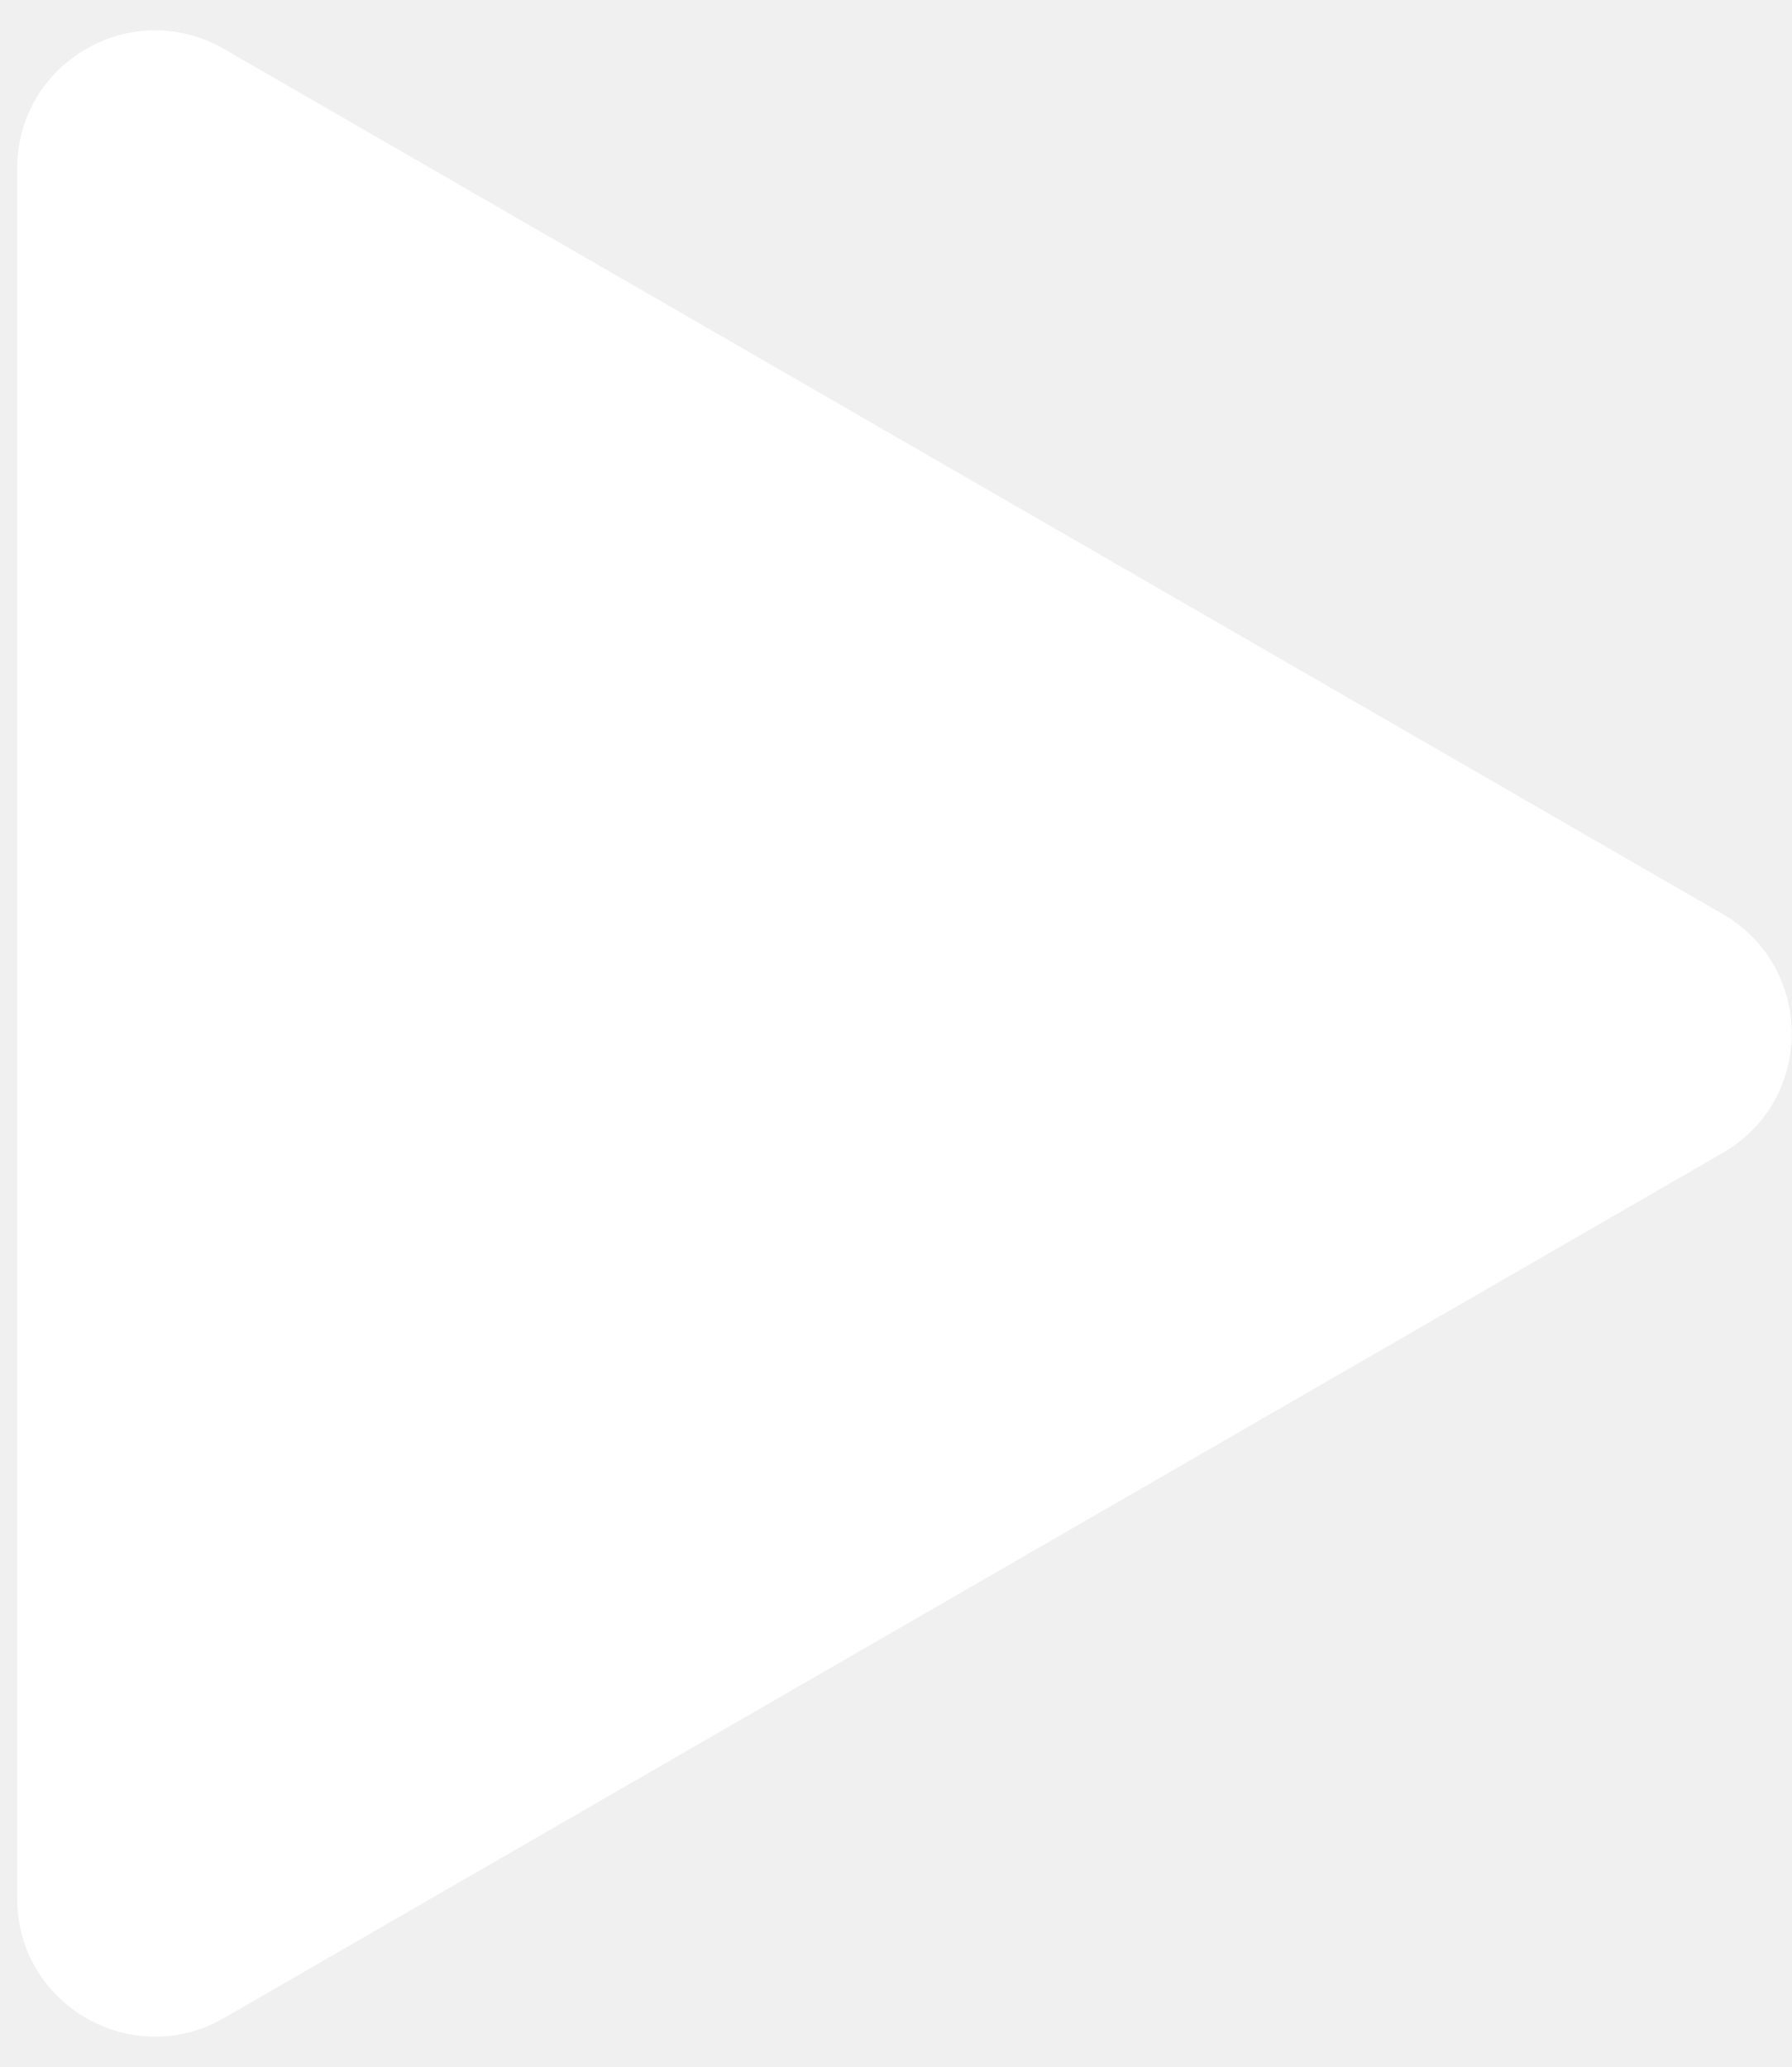
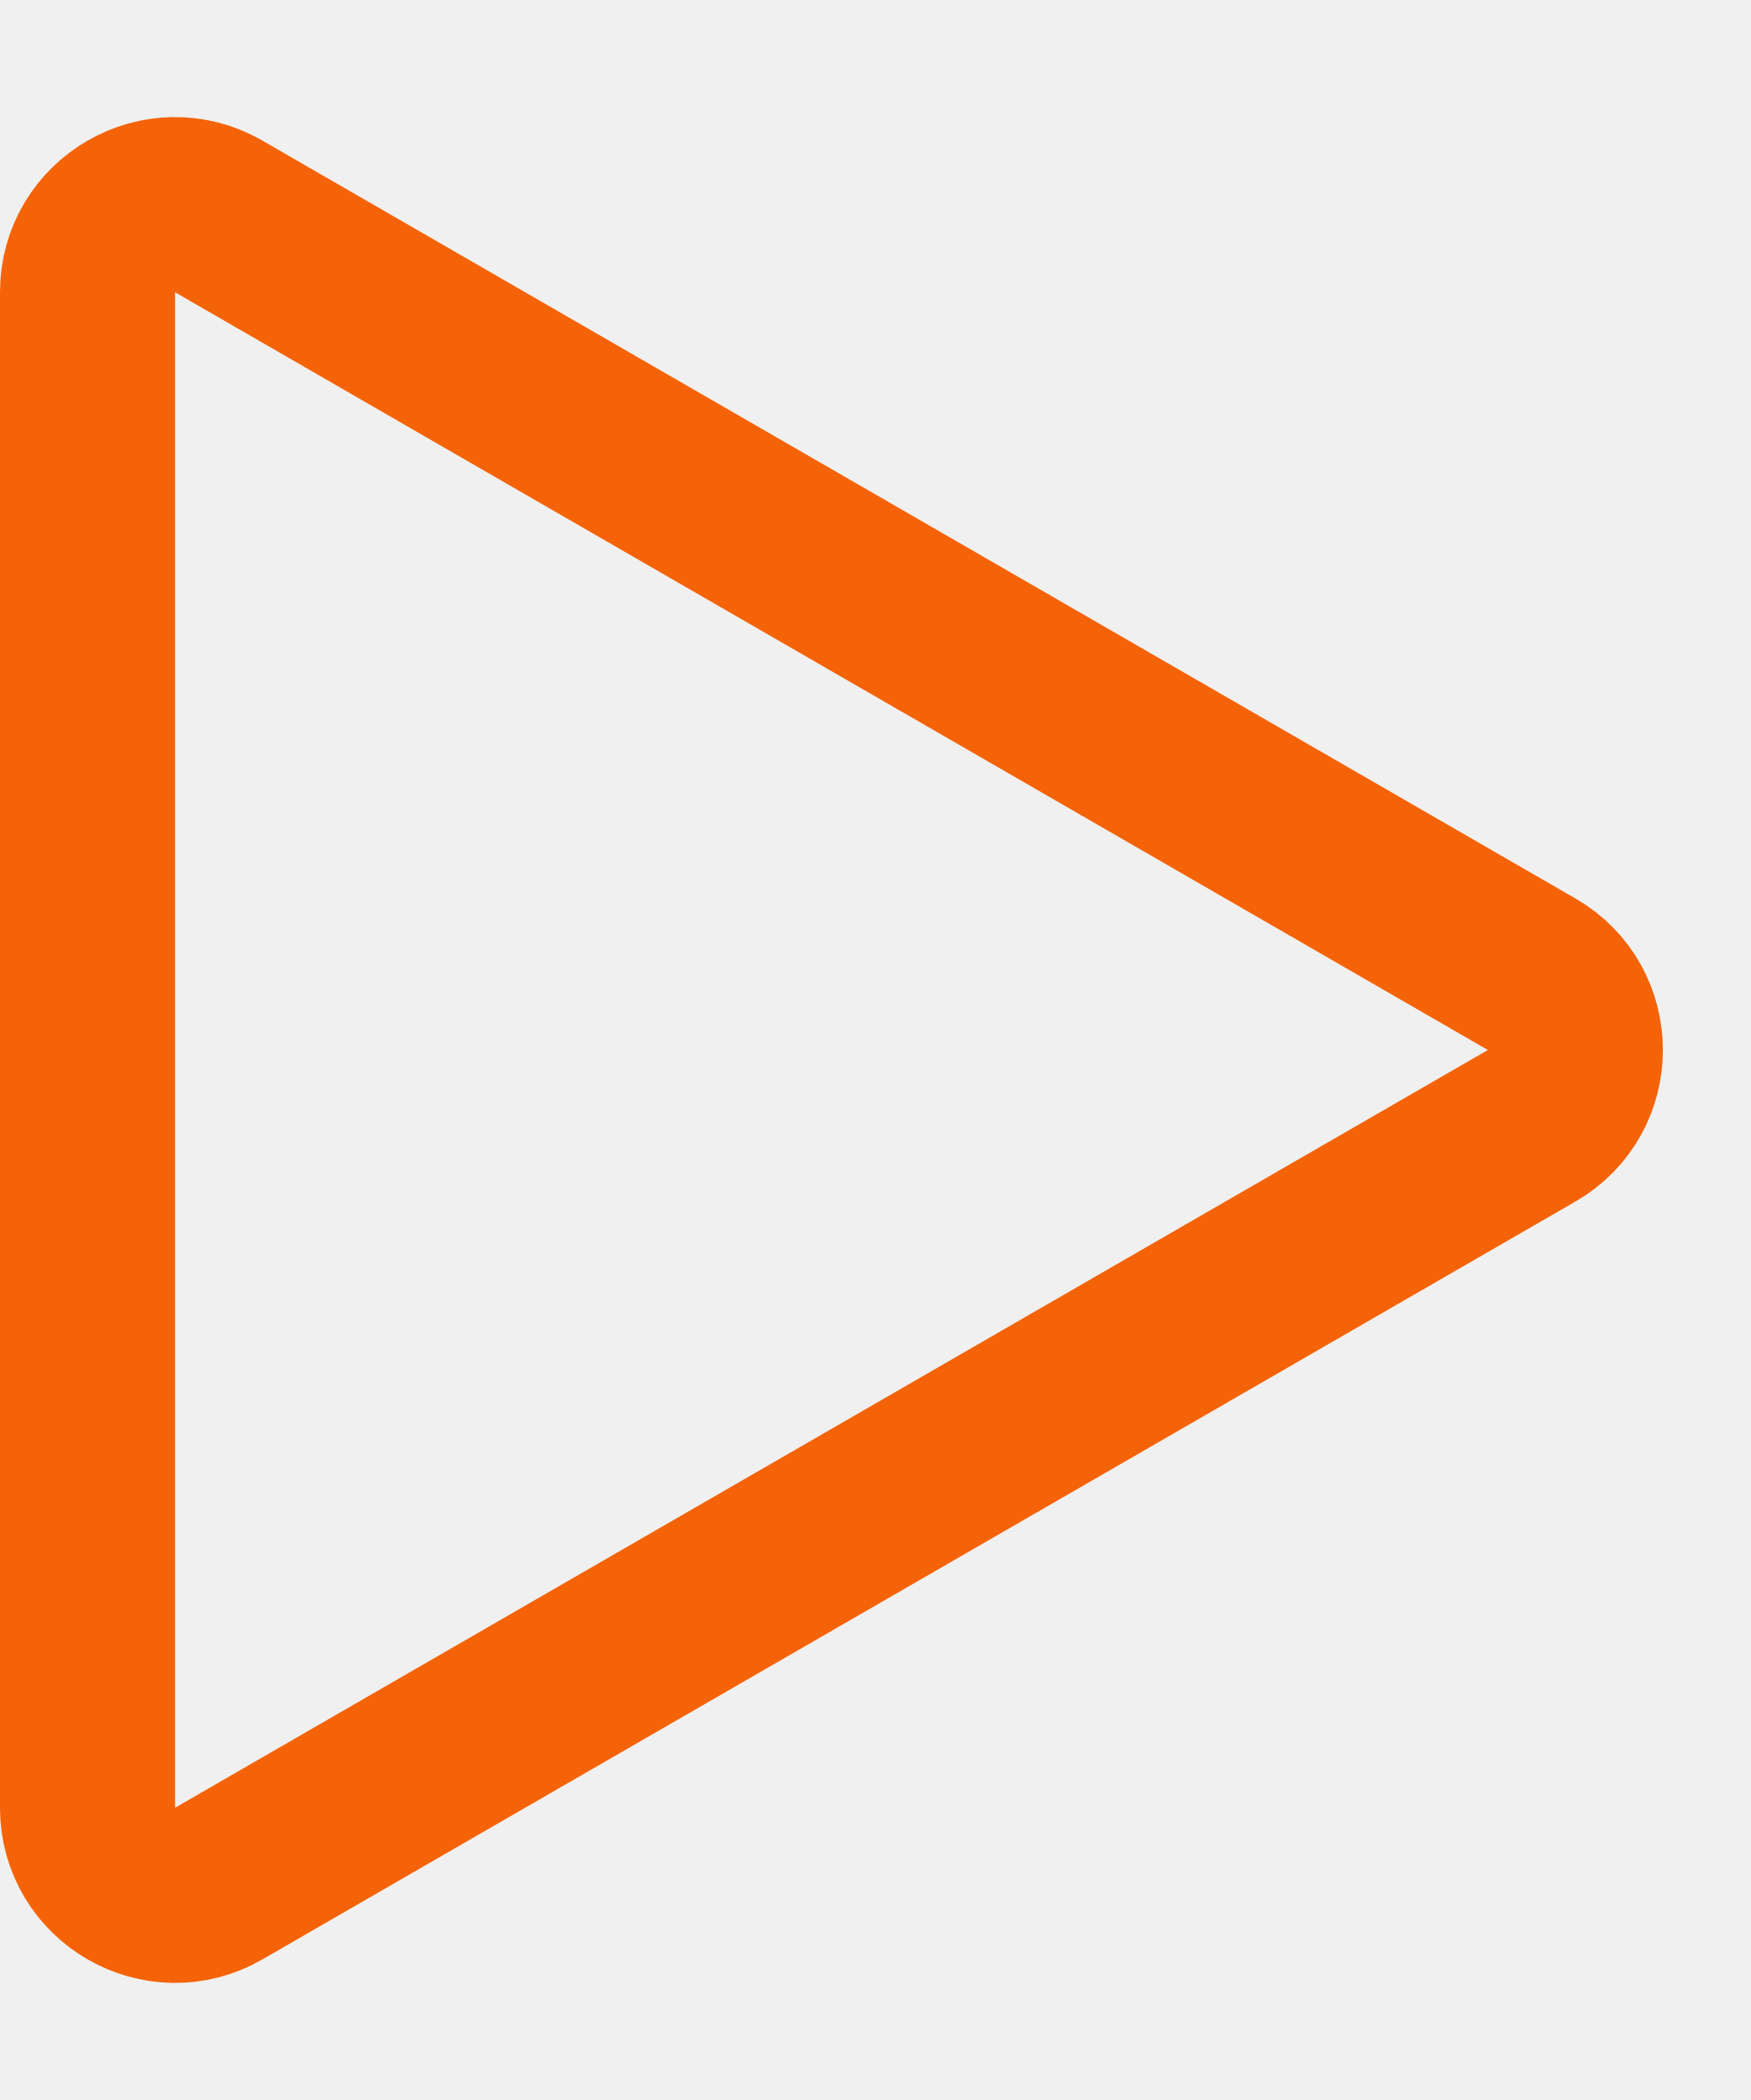
- <svg xmlns="http://www.w3.org/2000/svg" width="52" height="60" viewBox="0 0 52 60" fill="none">
-   <path d="M50 26.536C52.667 28.076 52.667 31.924 50 33.464L6.5 58.579C3.833 60.118 0.5 58.194 0.5 55.115L0.5 4.885C0.5 1.806 3.833 -0.118 6.5 1.421L50 26.536Z" fill="white" />
+ <svg xmlns="http://www.w3.org/2000/svg" width="10" height="12" viewBox="0 0 10 12" fill="none">
+   <path d="M8.75 5.567C9.083 5.759 9.083 6.241 8.75 6.433L1.25 10.763C0.917 10.956 0.5 10.715 0.5 10.33L0.5 1.67C0.5 1.285 0.917 1.044 1.25 1.237L8.75 5.567Z" stroke="#F56308" />
</svg>
